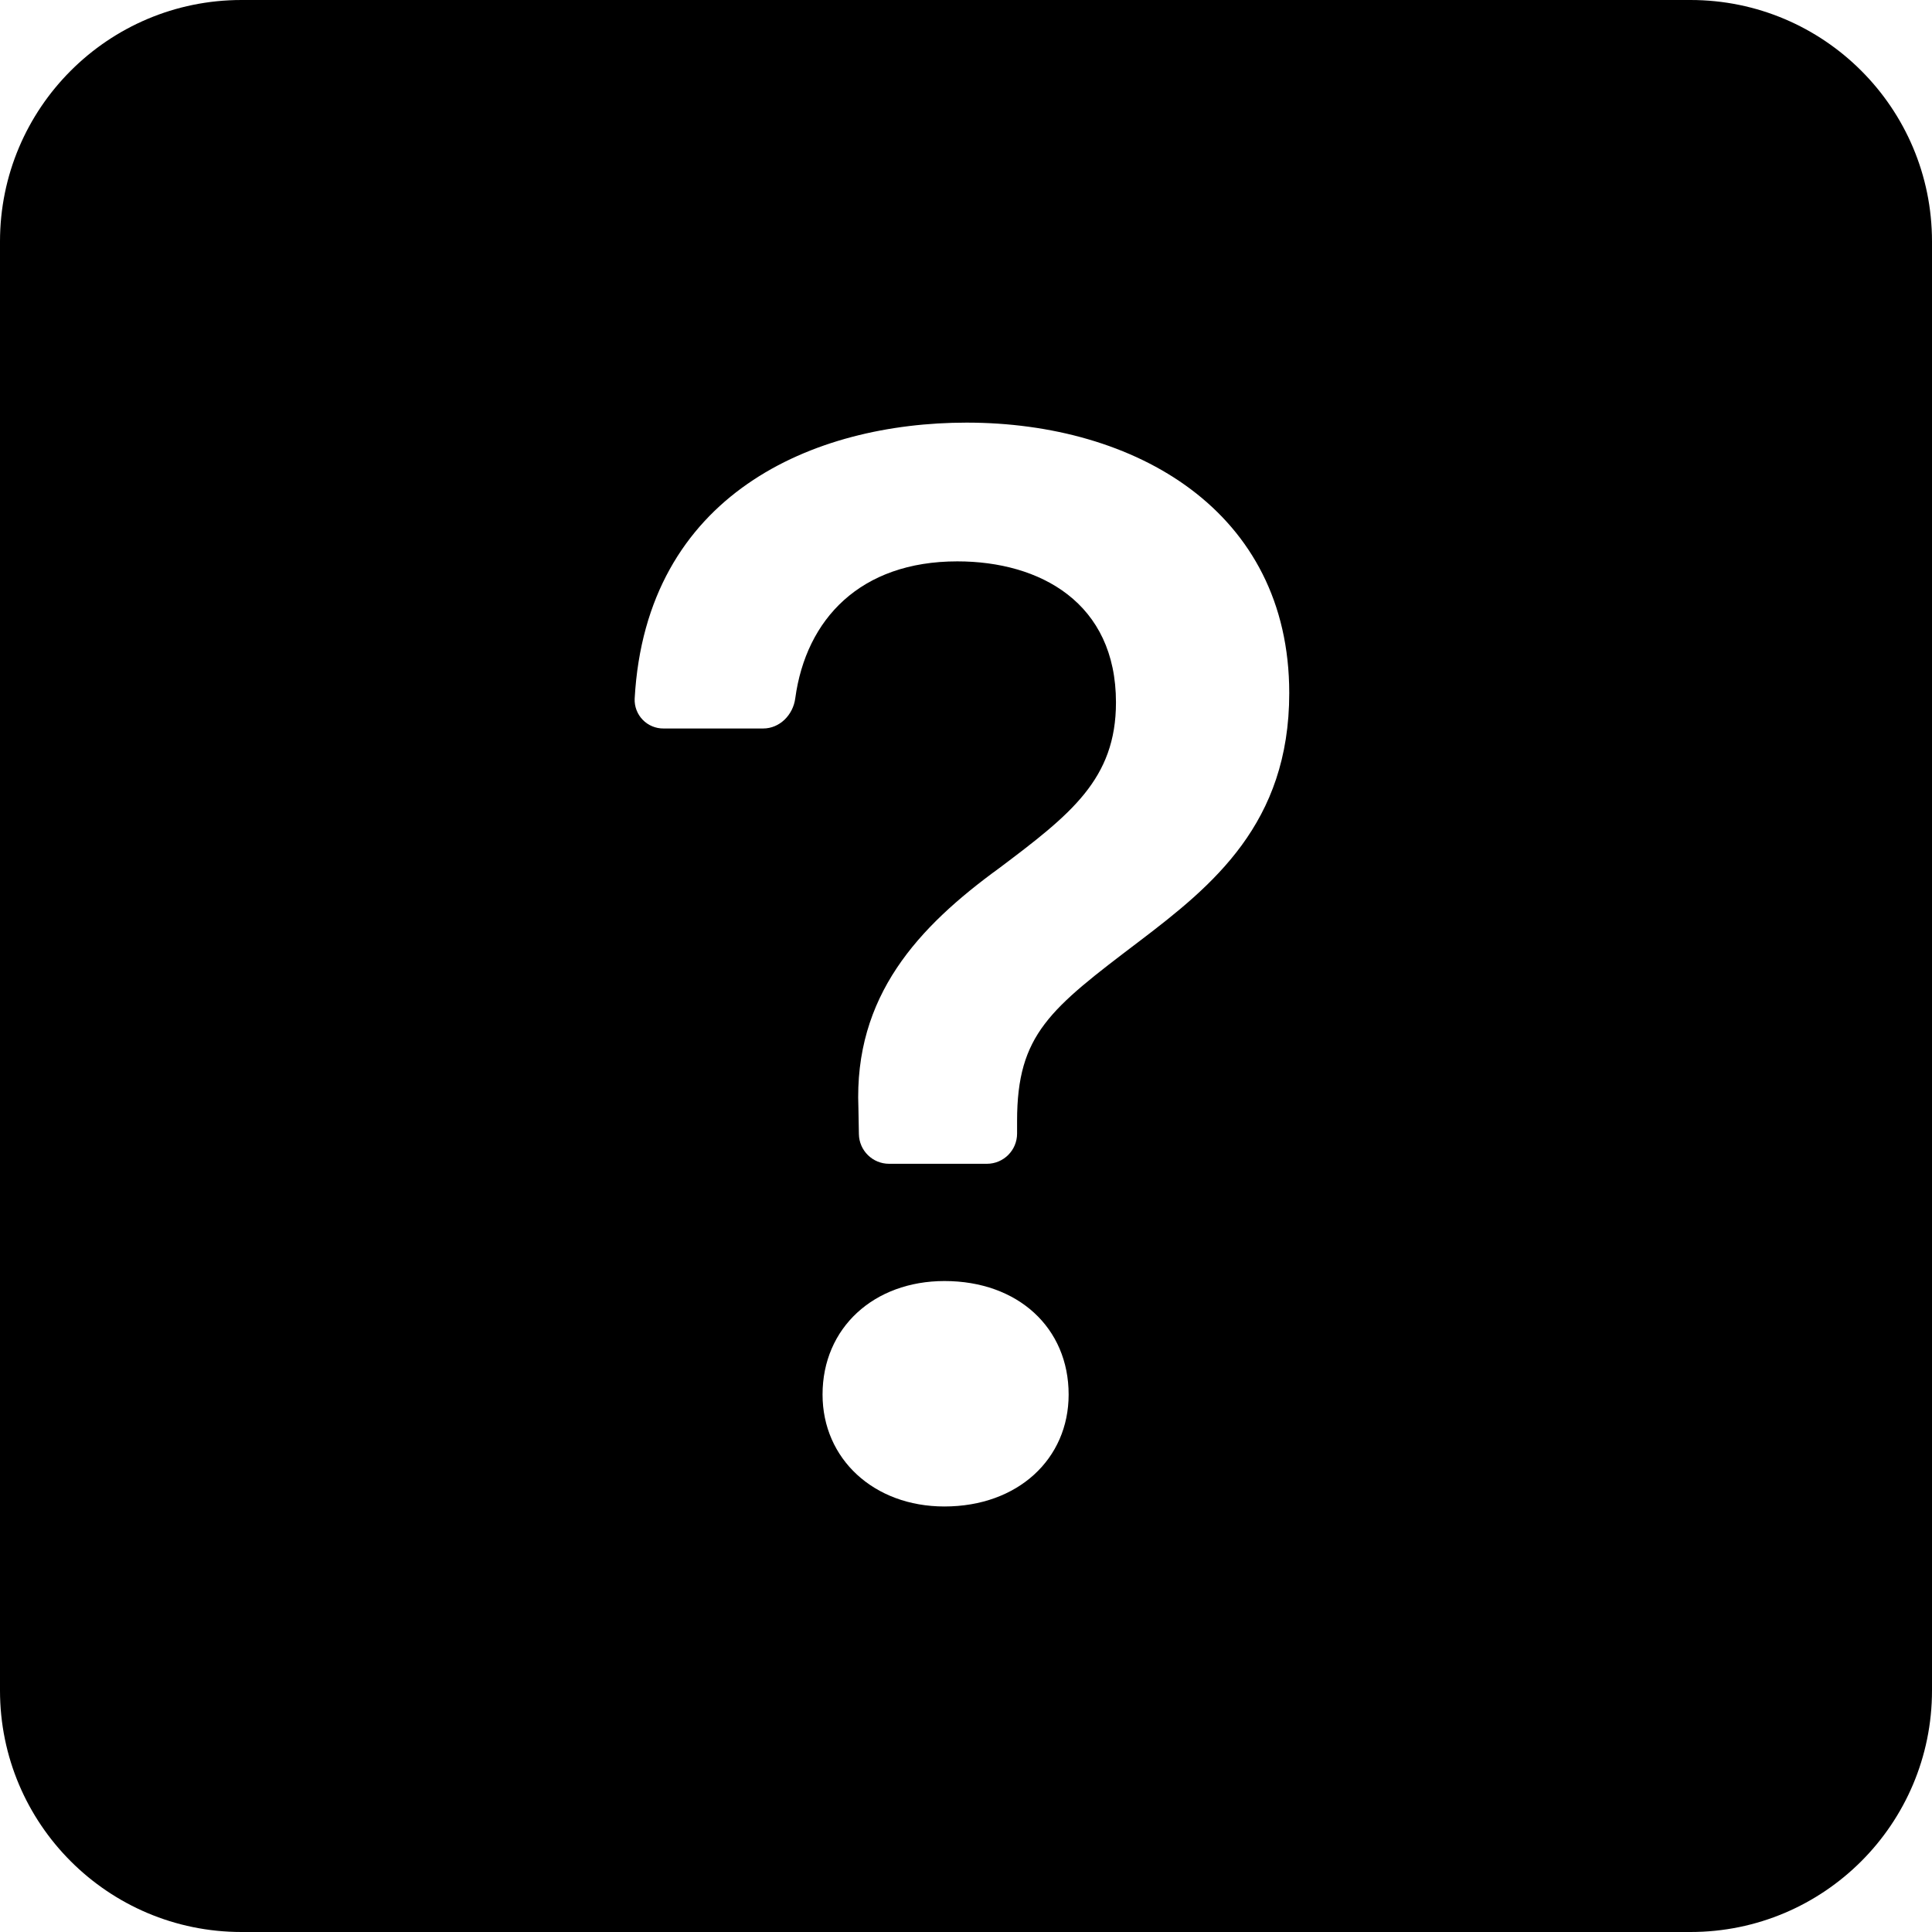
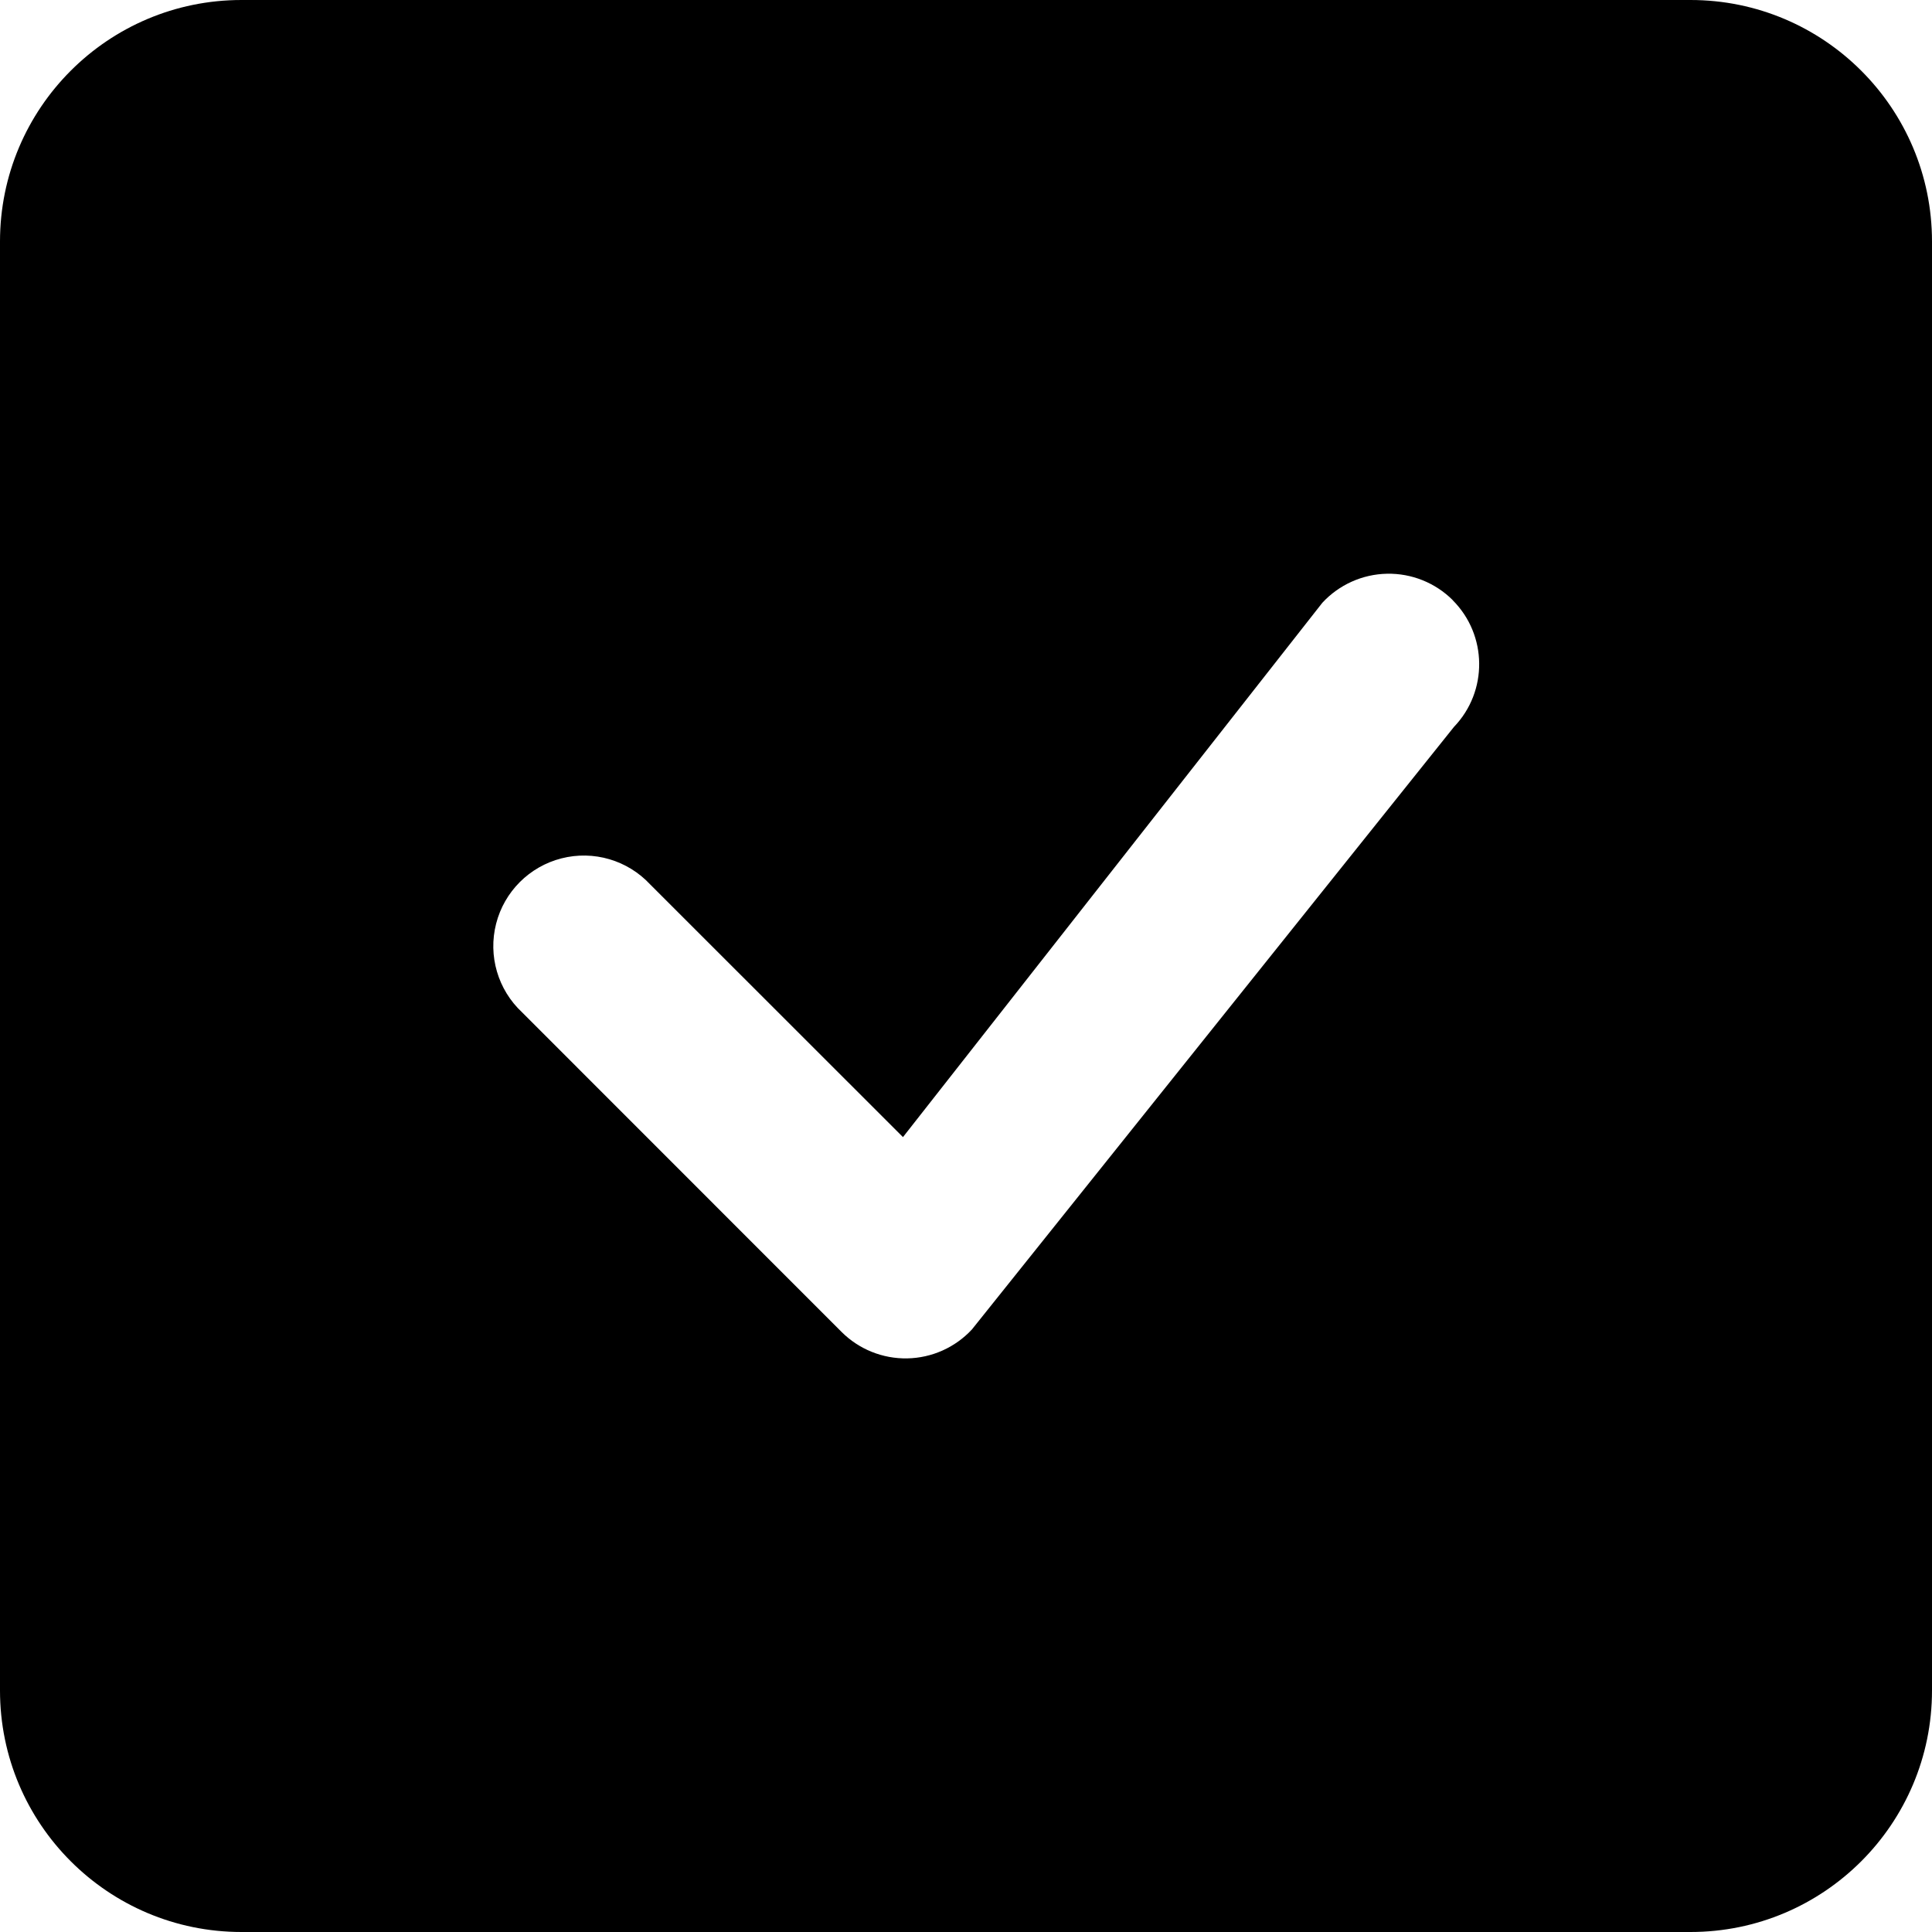
- <svg xmlns="http://www.w3.org/2000/svg" width="16" height="16" fill="currentColor" class="bi bi-question-square-fill" viewBox="0 0 16 16">
-   <path d="M2 0a2 2 0 0 0-2 2v12a2 2 0 0 0 2 2h12a2 2 0 0 0 2-2V2a2 2 0 0 0-2-2zm3.496 6.033a.237.237 0 0 1-.24-.247C5.35 4.091 6.737 3.5 8.005 3.5c1.396 0 2.672.73 2.672 2.24 0 1.08-.635 1.594-1.244 2.057-.737.559-1.01.768-1.01 1.486v.105a.25.25 0 0 1-.25.25h-.81a.25.25 0 0 1-.25-.246l-.004-.217c-.038-.927.495-1.498 1.168-1.987.59-.444.965-.736.965-1.371 0-.825-.628-1.168-1.314-1.168-.803 0-1.253.478-1.342 1.134-.018.137-.128.25-.266.25h-.825zm2.325 6.443c-.584 0-1.009-.394-1.009-.927 0-.552.425-.94 1.01-.94.609 0 1.028.388 1.028.94 0 .533-.42.927-1.029.927" />
+ <svg xmlns="http://www.w3.org/2000/svg" width="16" height="16" fill="currentColor" class="bi bi-check-square-fill" viewBox="0 0 16 16">
+   <path d="M2 0a2 2 0 0 0-2 2v12a2 2 0 0 0 2 2h12a2 2 0 0 0 2-2V2a2 2 0 0 0-2-2zm10.03 4.97a.75.75 0 0 1 .011 1.05l-3.992 4.99a.75.75 0 0 1-1.08.02L4.324 8.384a.75.75 0 1 1 1.06-1.06l2.094 2.093 3.473-4.425a.75.75 0 0 1 1.08-.022z" />
</svg>
